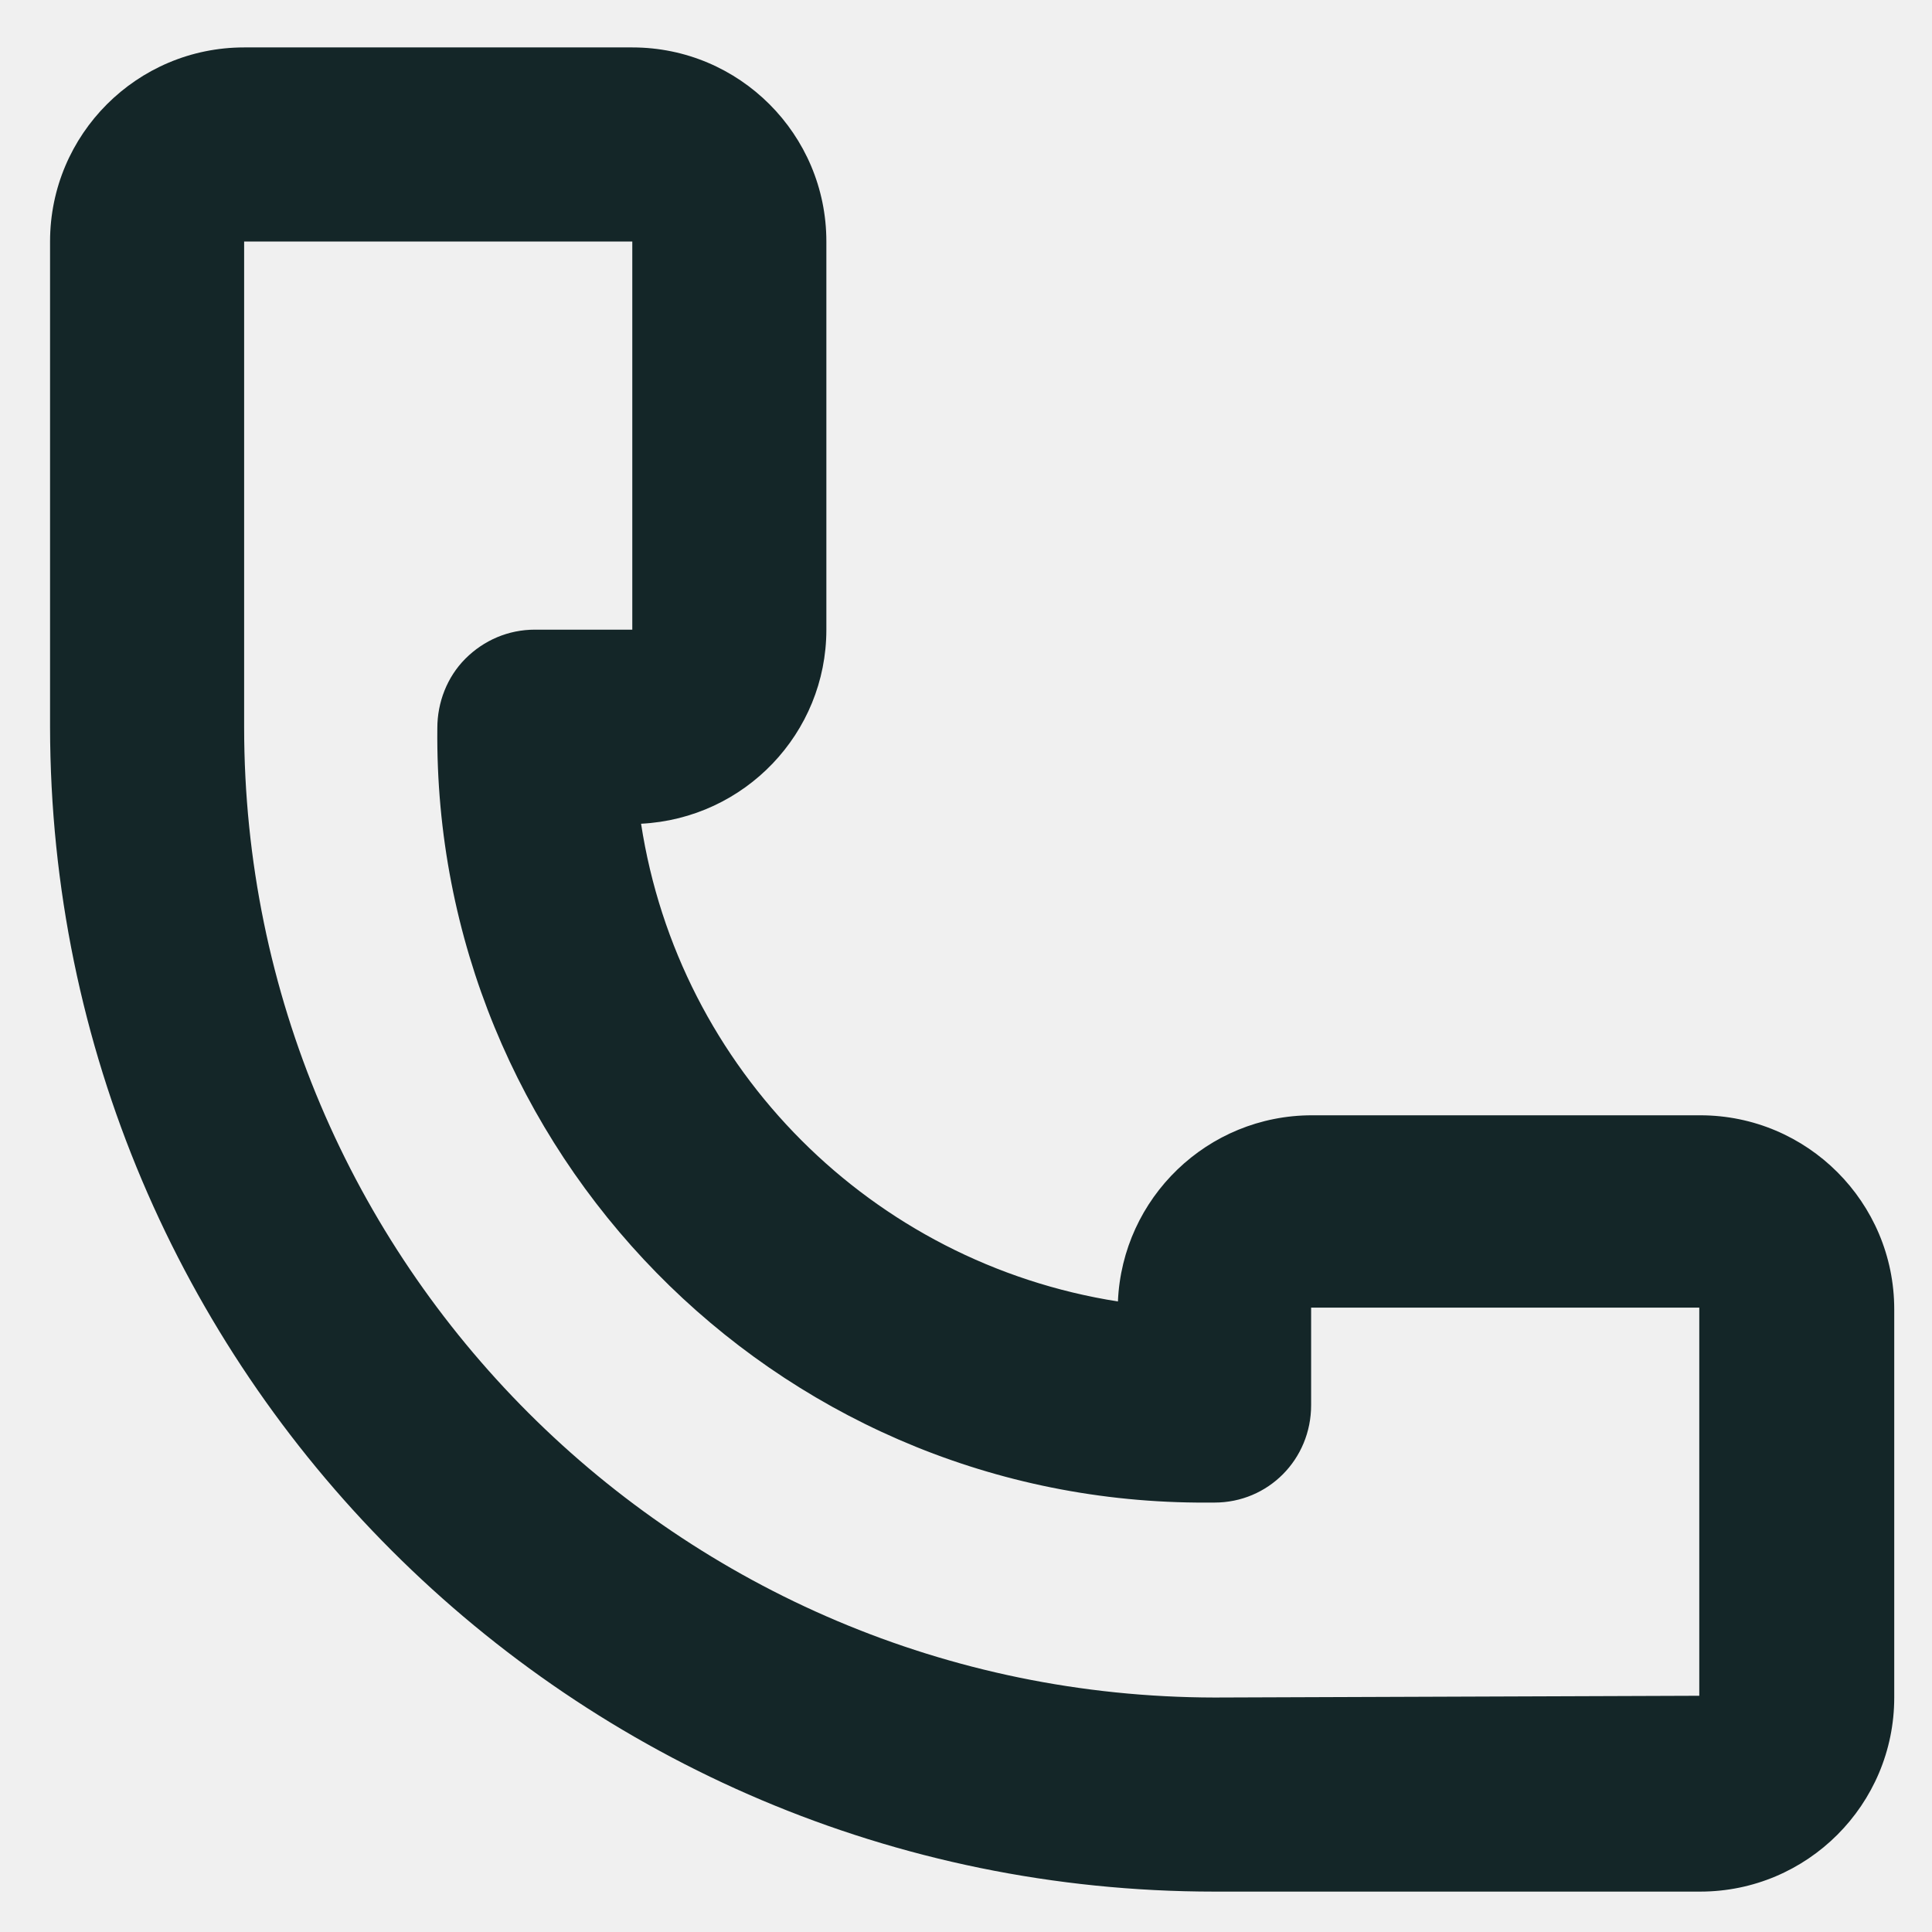
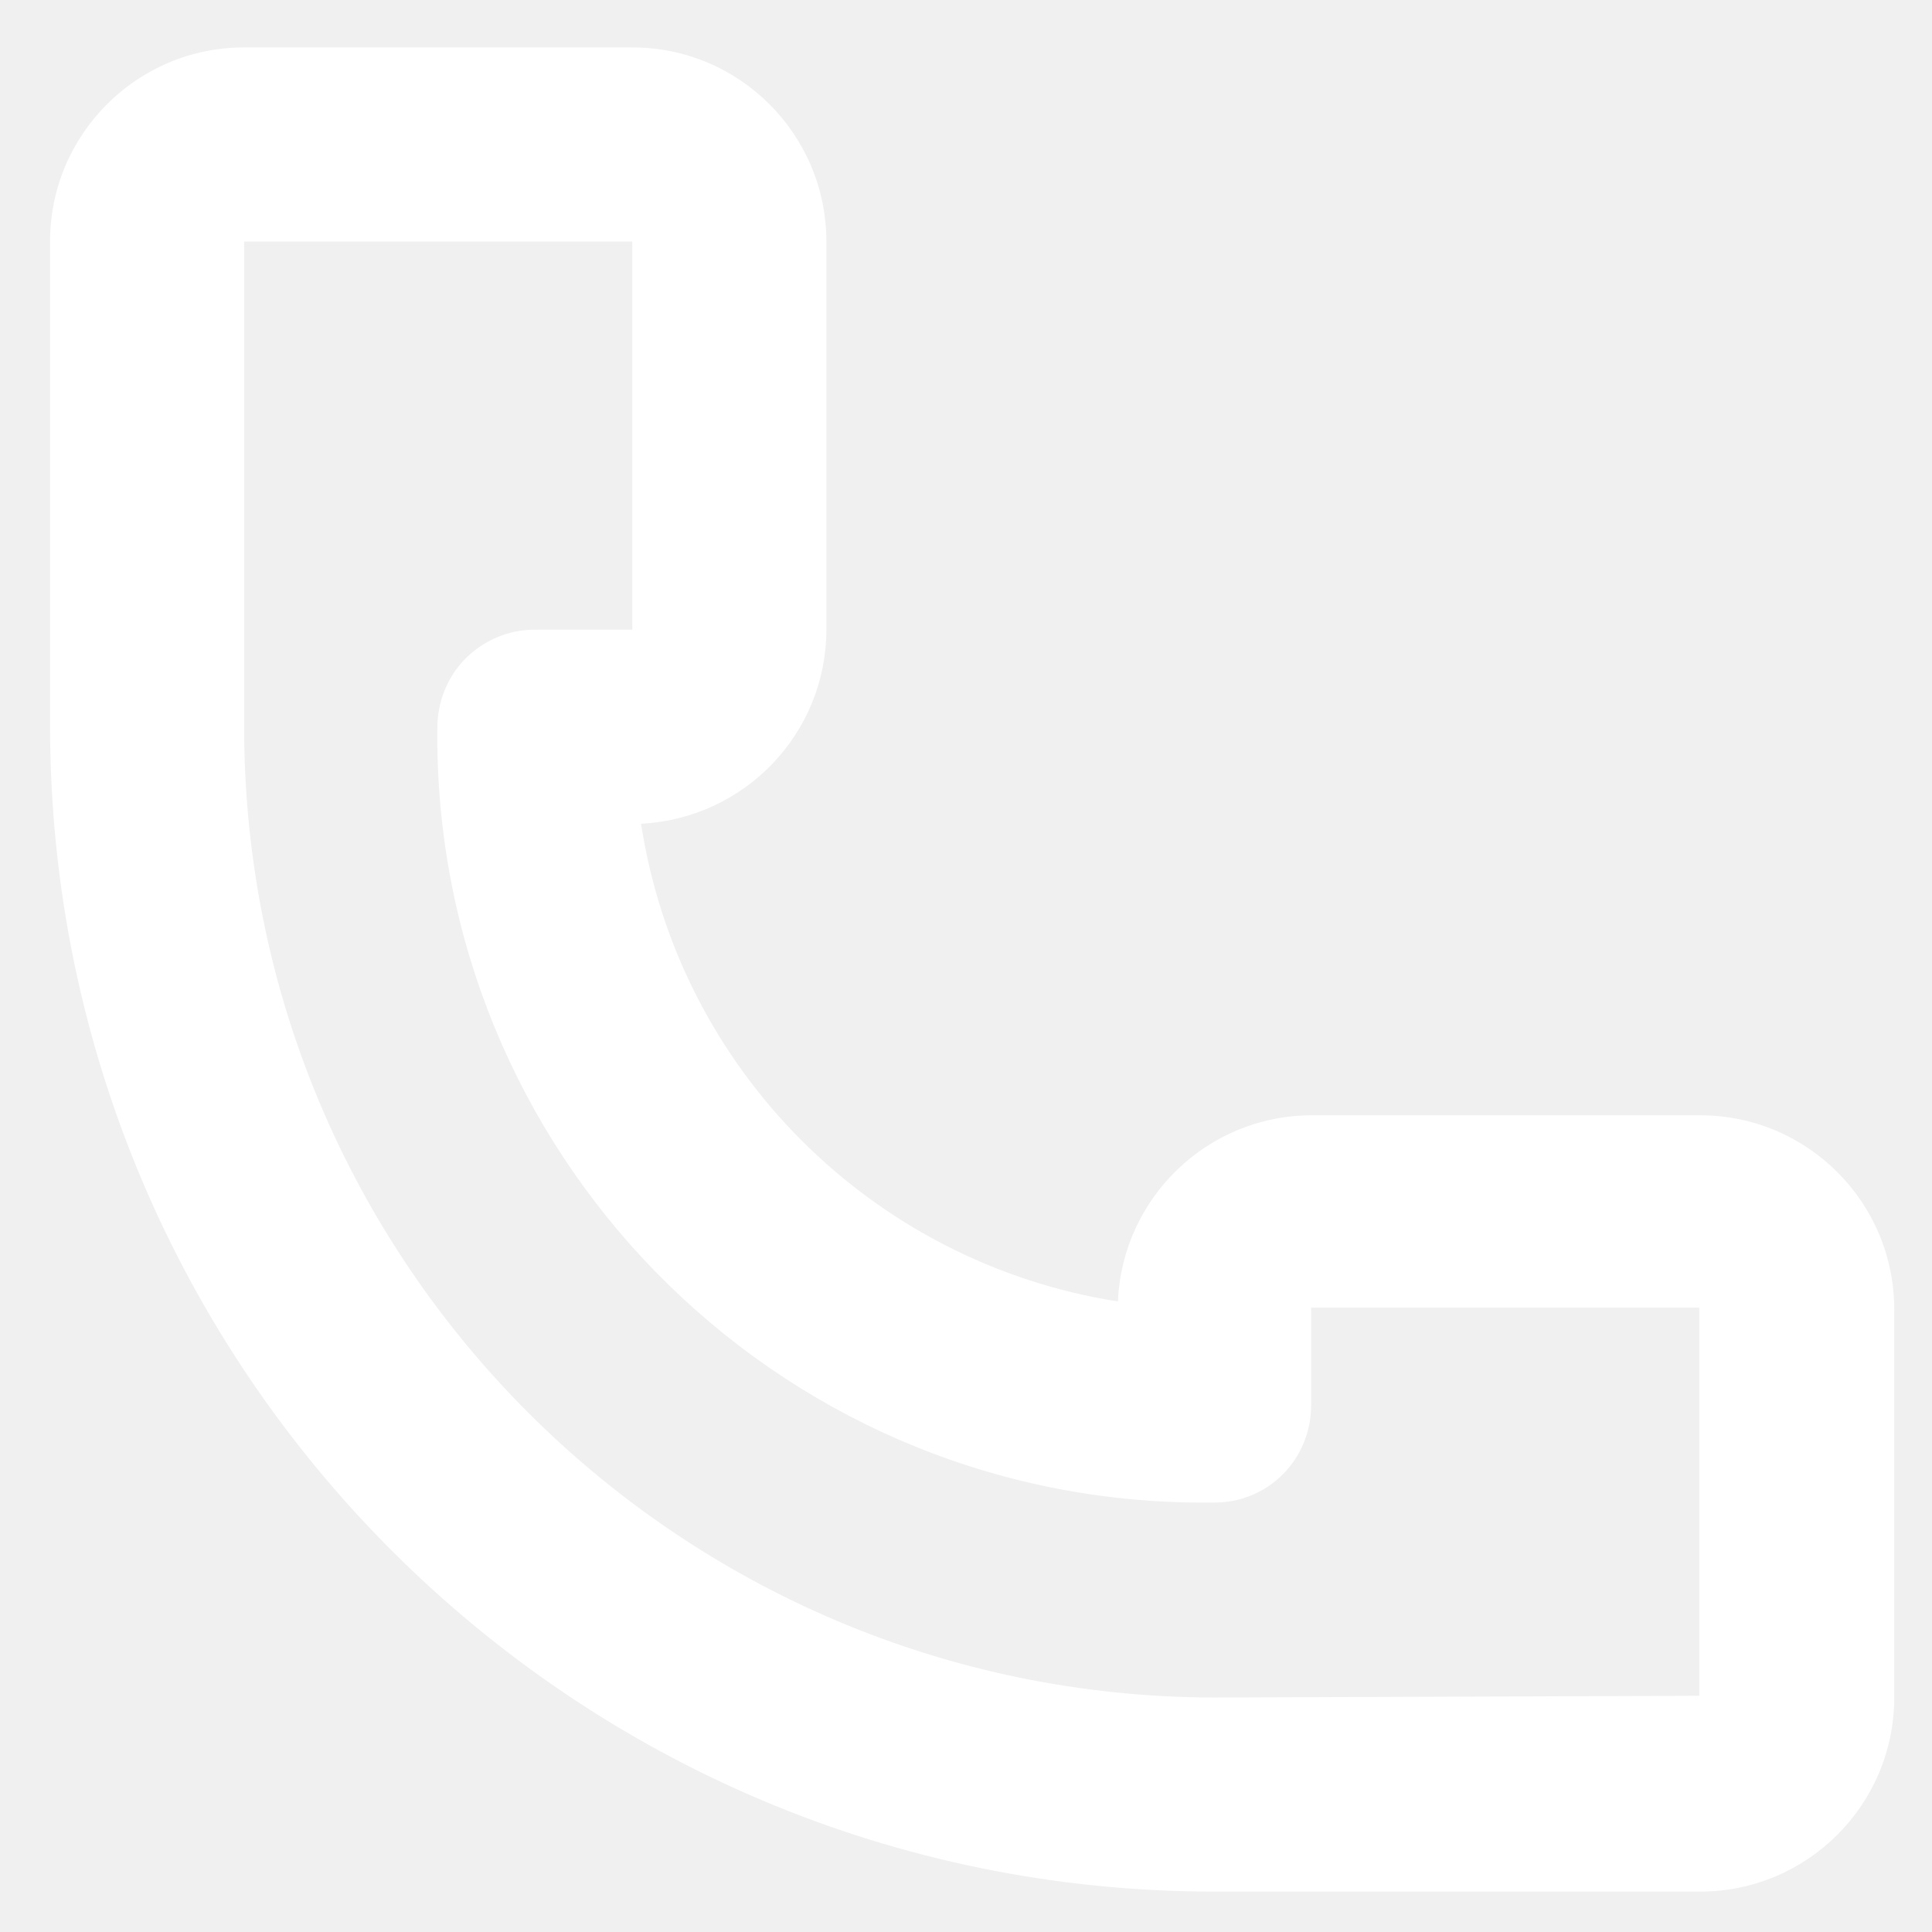
<svg xmlns="http://www.w3.org/2000/svg" version="1.1" id="Layer_1" x="0px" y="0px" viewBox="0 0 22 22" style="enable-background:new 0 0 22 22;" xml:space="preserve">
  <style type="text/css">
- 	.st0{fill:#142628;}
+ 	.st0{fill:#fff;}
</style>
  <g id="Group_410" transform="translate(73 -436)">
    <path id="Path_282" class="st0" d="M-53.64,448.7h-4.42c-1.19,0-2.16,0.94-2.21,2.12c-2.8-0.44-5-2.64-5.43-5.44   c1.18-0.06,2.11-1.03,2.11-2.21v-4.42c0-1.22-0.99-2.21-2.21-2.21h-4.42c-1.22,0-2.21,0.99-2.21,2.21v5.53   c0.01,7.32,5.94,13.26,13.26,13.26h5.53c1.22,0,2.21-0.99,2.21-2.21v-4.42C-51.43,449.69-52.42,448.7-53.64,448.7z M-59.17,455.33   c-6.1-0.01-11.05-4.95-11.05-11.05v-5.53h4.42v4.42h-1.11c-0.3,0-0.58,0.12-0.79,0.33c-0.21,0.21-0.32,0.5-0.32,0.79   c-0.05,4.82,3.82,8.78,8.65,8.82c0.07,0,0.13,0,0.2,0c0.61,0,1.1-0.49,1.1-1.11v-1.11h4.42v4.42L-59.17,455.33z" />
  </g>
</svg>
